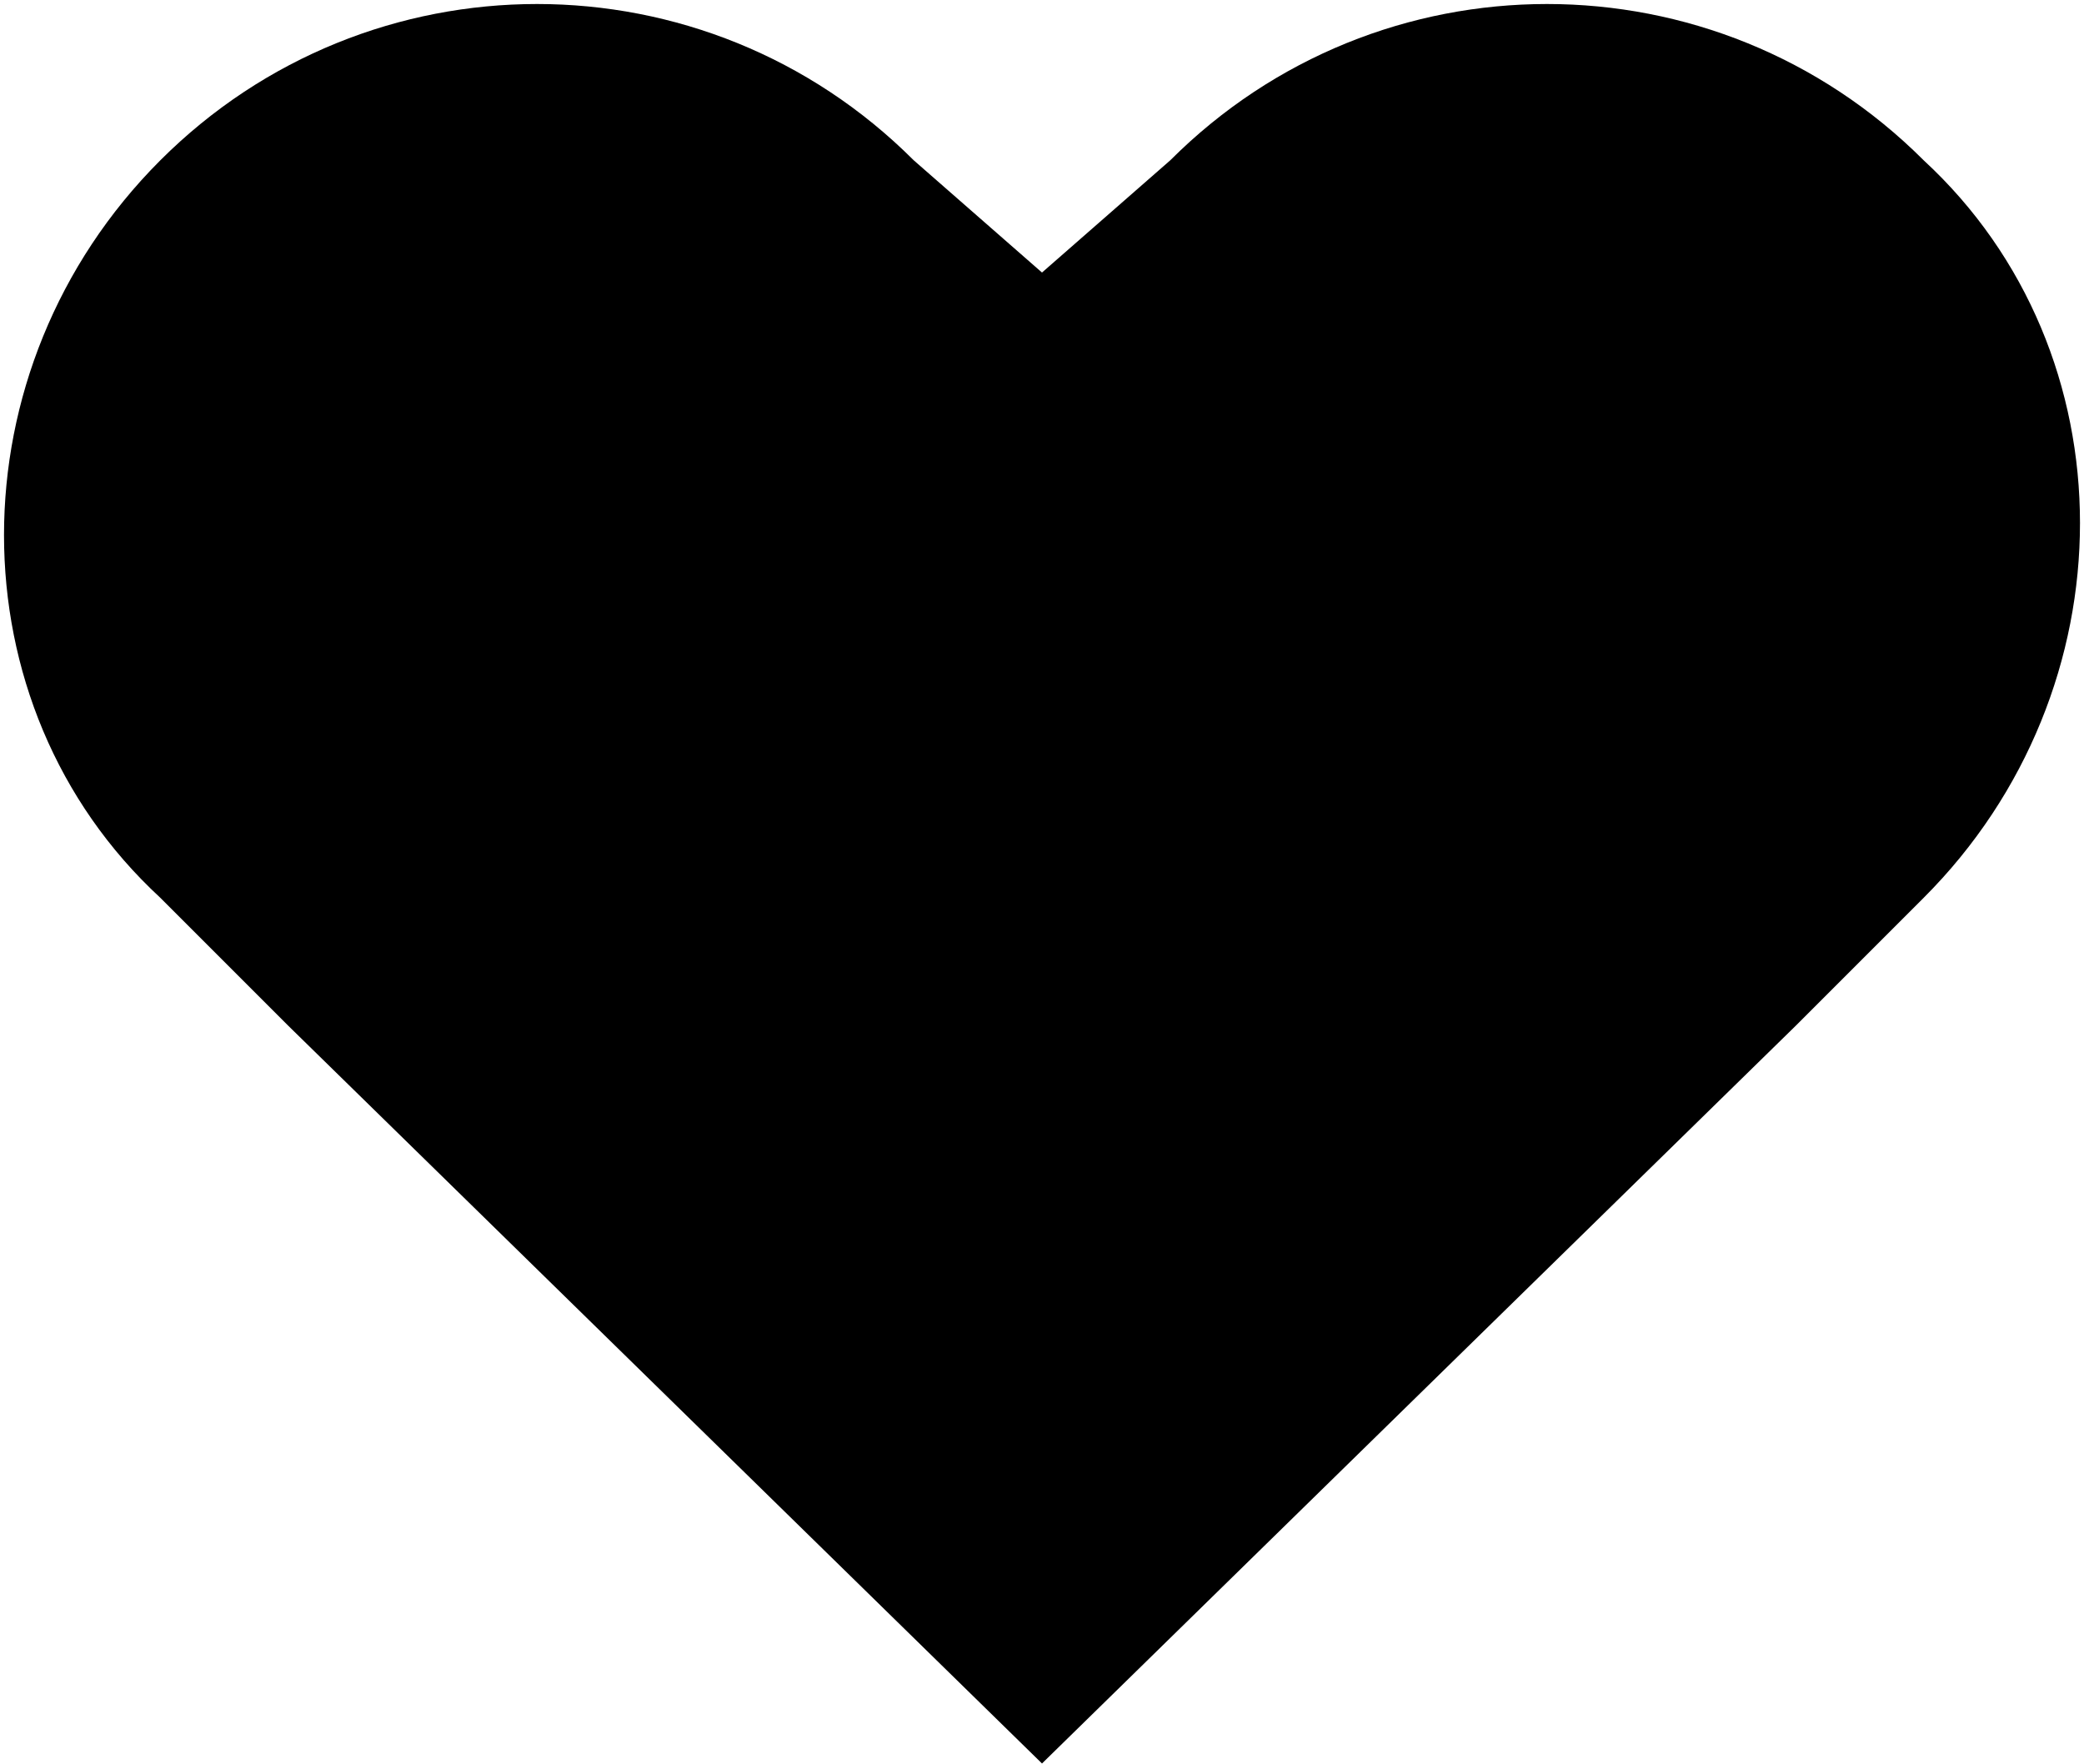
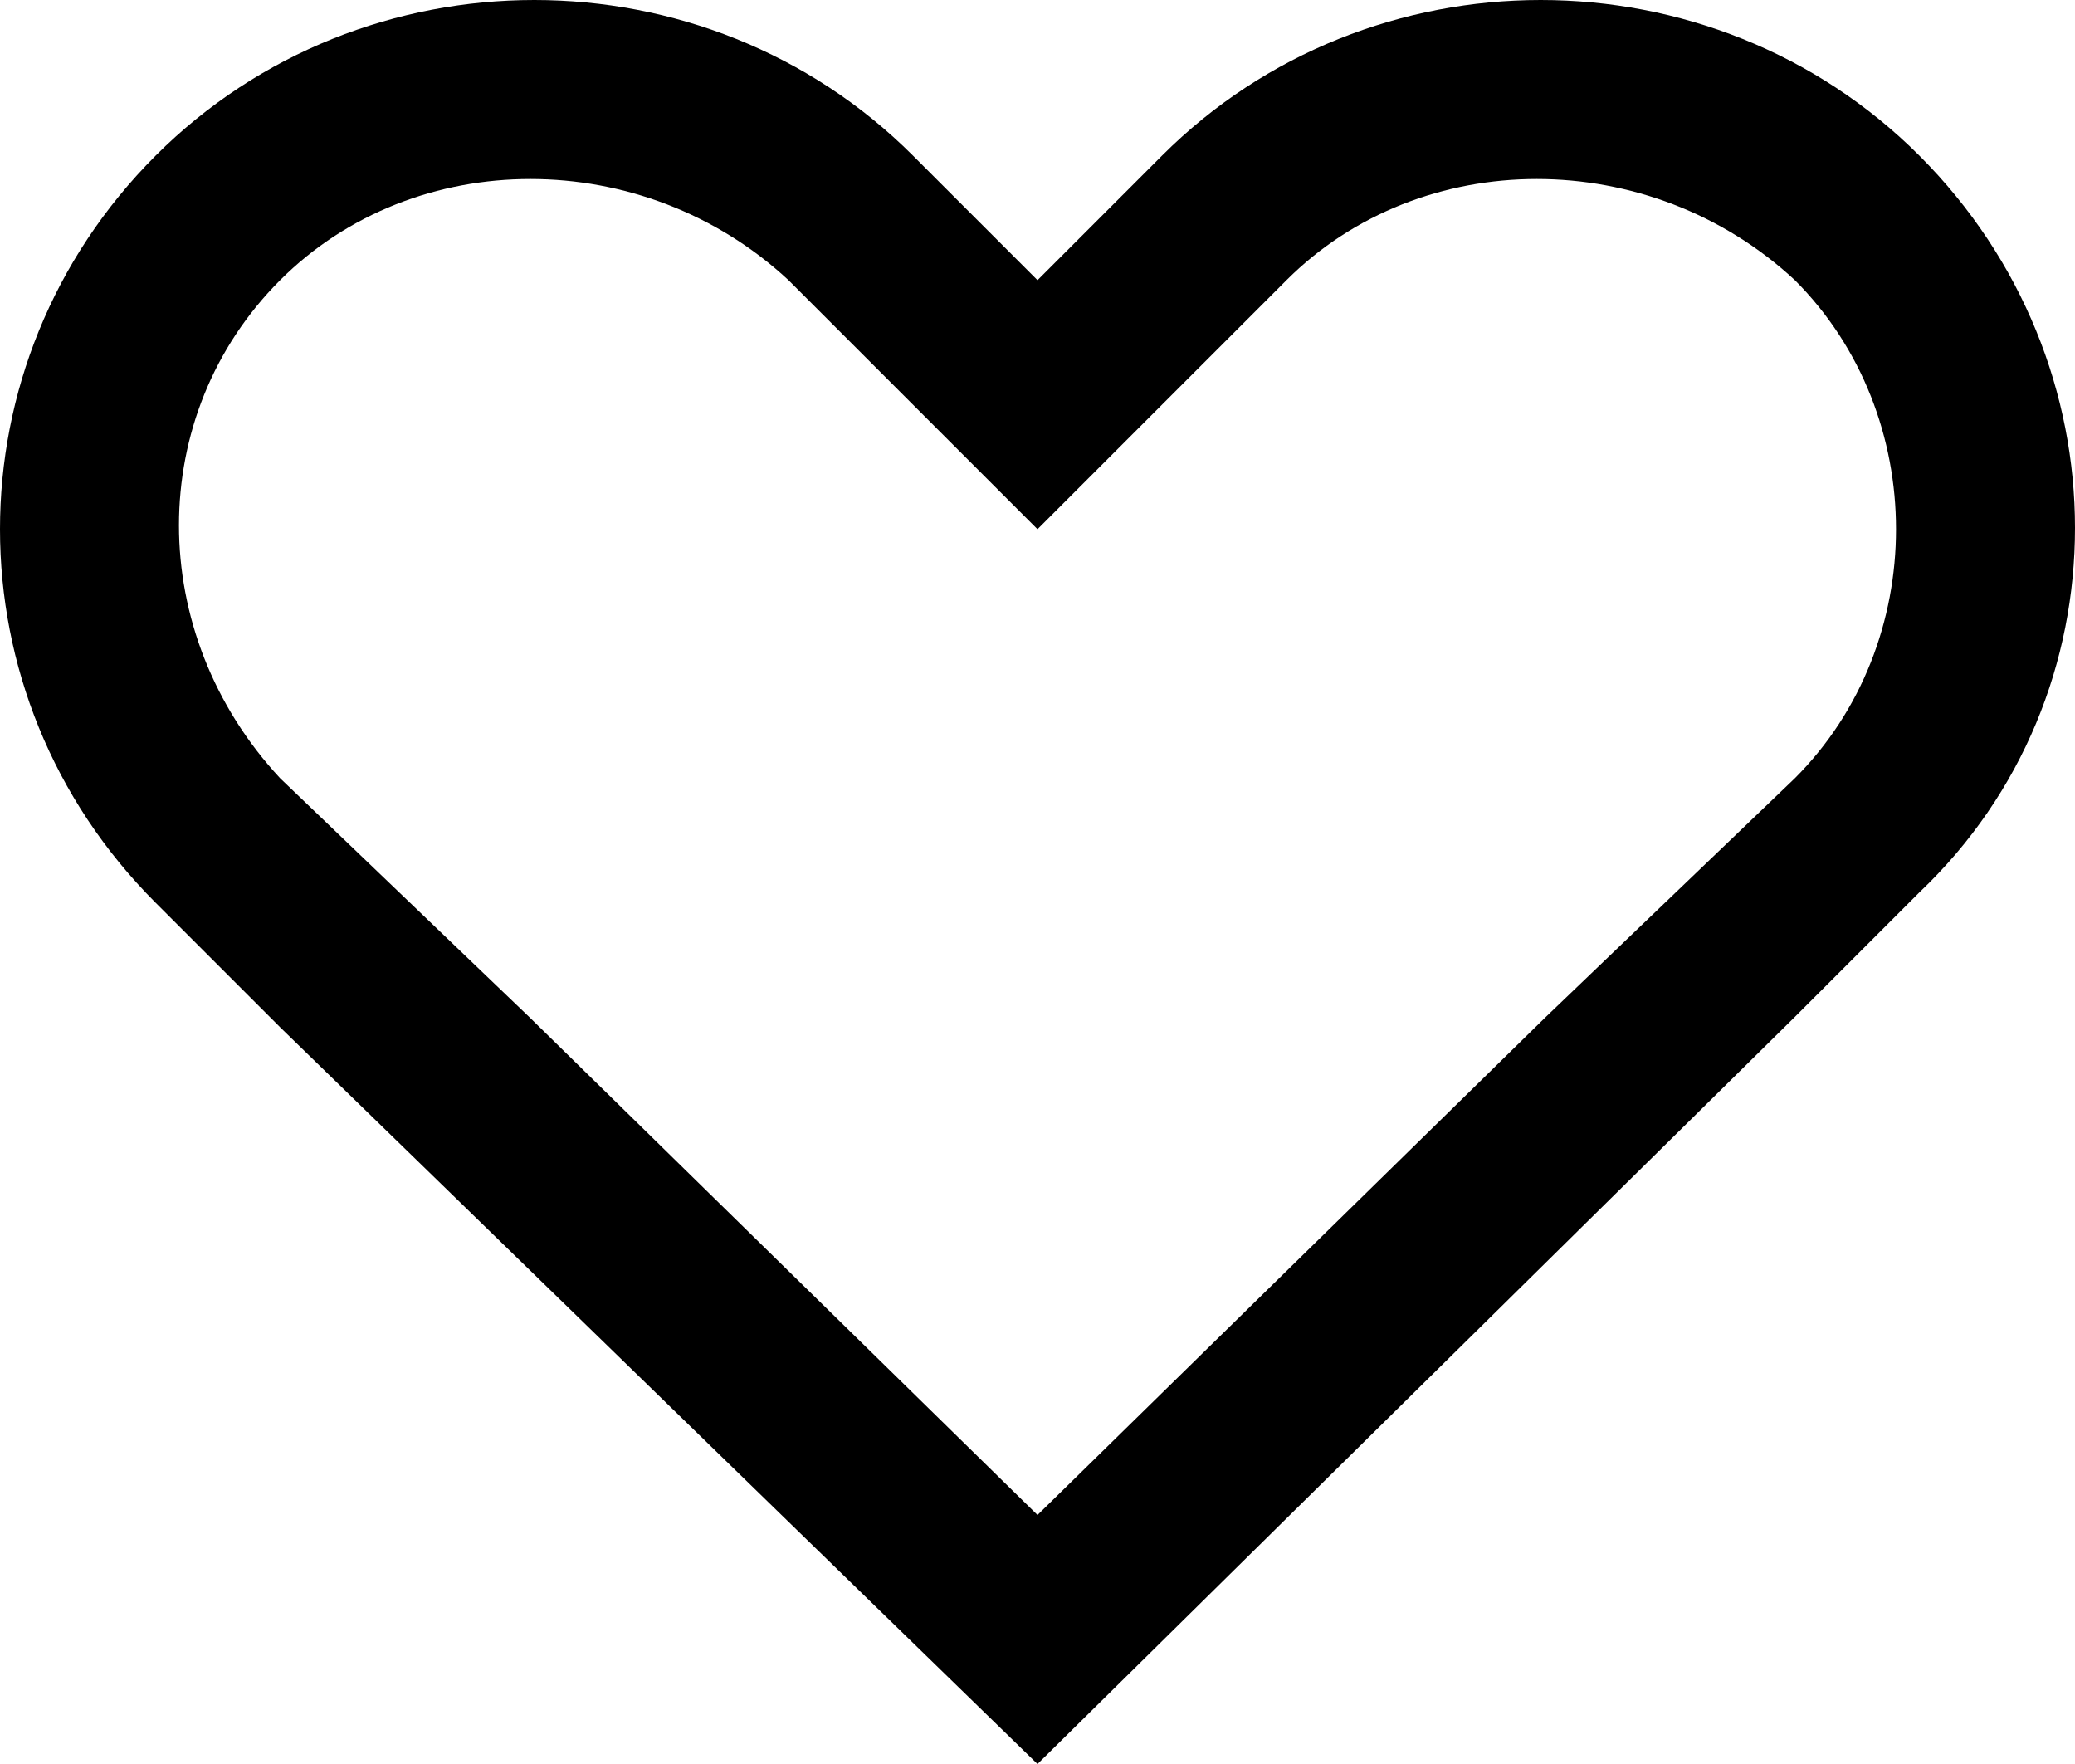
- <svg xmlns="http://www.w3.org/2000/svg" version="1.1" id="heart" x="0px" y="0px" viewBox="0 0 13 11" style="enable-background:new 0 0 13 11;" xml:space="preserve">
-   <path d="M12,1c-1.3-1.3-3.4-1.3-4.7,0L6.5,1.7L5.7,1C4.4-0.3,2.3-0.3,1,1c-1.3,1.3-1.3,3.4,0,4.6l0.8,0.8L6.5,11l4.7-4.6L12,5.6   C13.3,4.3,13.3,2.2,12,1z" />
+ <svg xmlns="http://www.w3.org/2000/svg" version="1.1" id="heart" x="0px" y="0px" viewBox="0 0 20 17" style="enable-background:new 0 0 20 17;" xml:space="preserve">
+   <path d="M18.5,1.5c-2-2-5.3-2-7.3,0L10,2.7L8.8,1.5c-2-2-5.3-2-7.3,0c-2,2-2,5.2,0,7.2l1.2,1.2L10,17l7.3-7.2l1.2-1.2   C20.5,6.7,20.5,3.5,18.5,1.5z M14.9,9.8L10,14.6L5.1,9.8L2.7,7.5C1.4,6.1,1.4,4,2.7,2.7c1.3-1.3,3.5-1.3,4.9,0L10,5.1l2.4-2.4   c1.3-1.3,3.5-1.3,4.9,0c1.3,1.3,1.3,3.5,0,4.8L14.9,9.8z" />
</svg>
